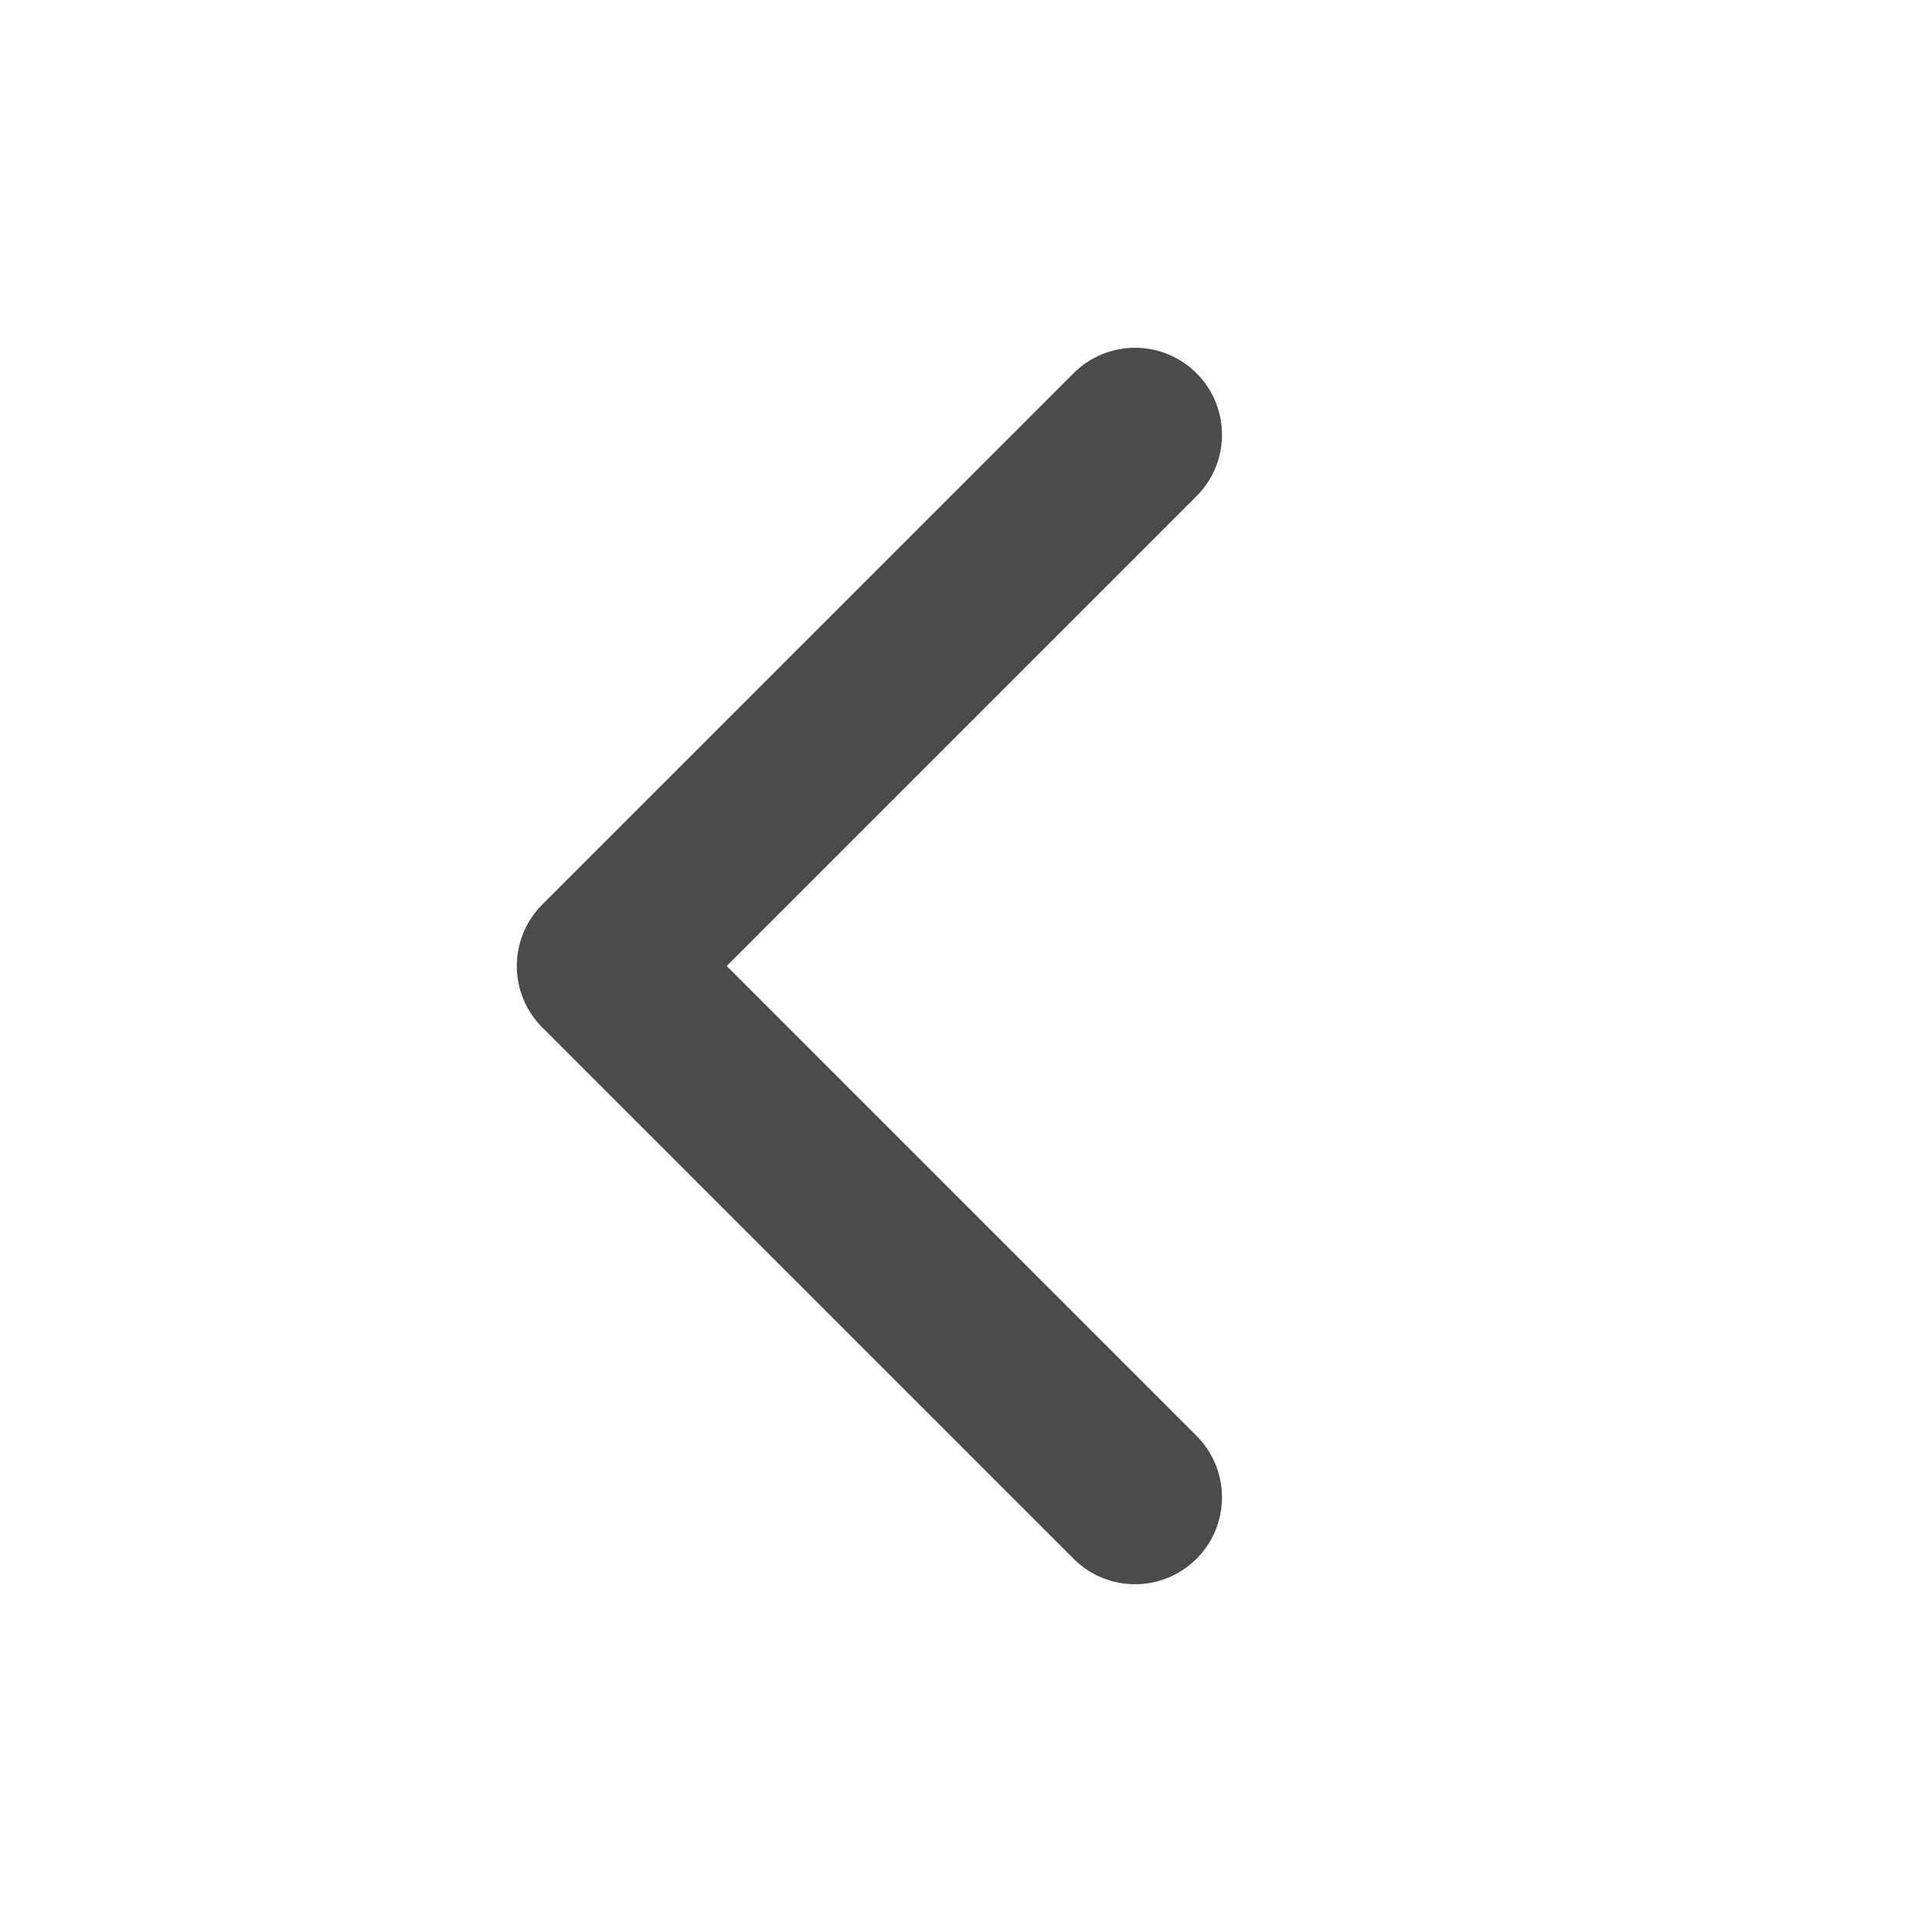
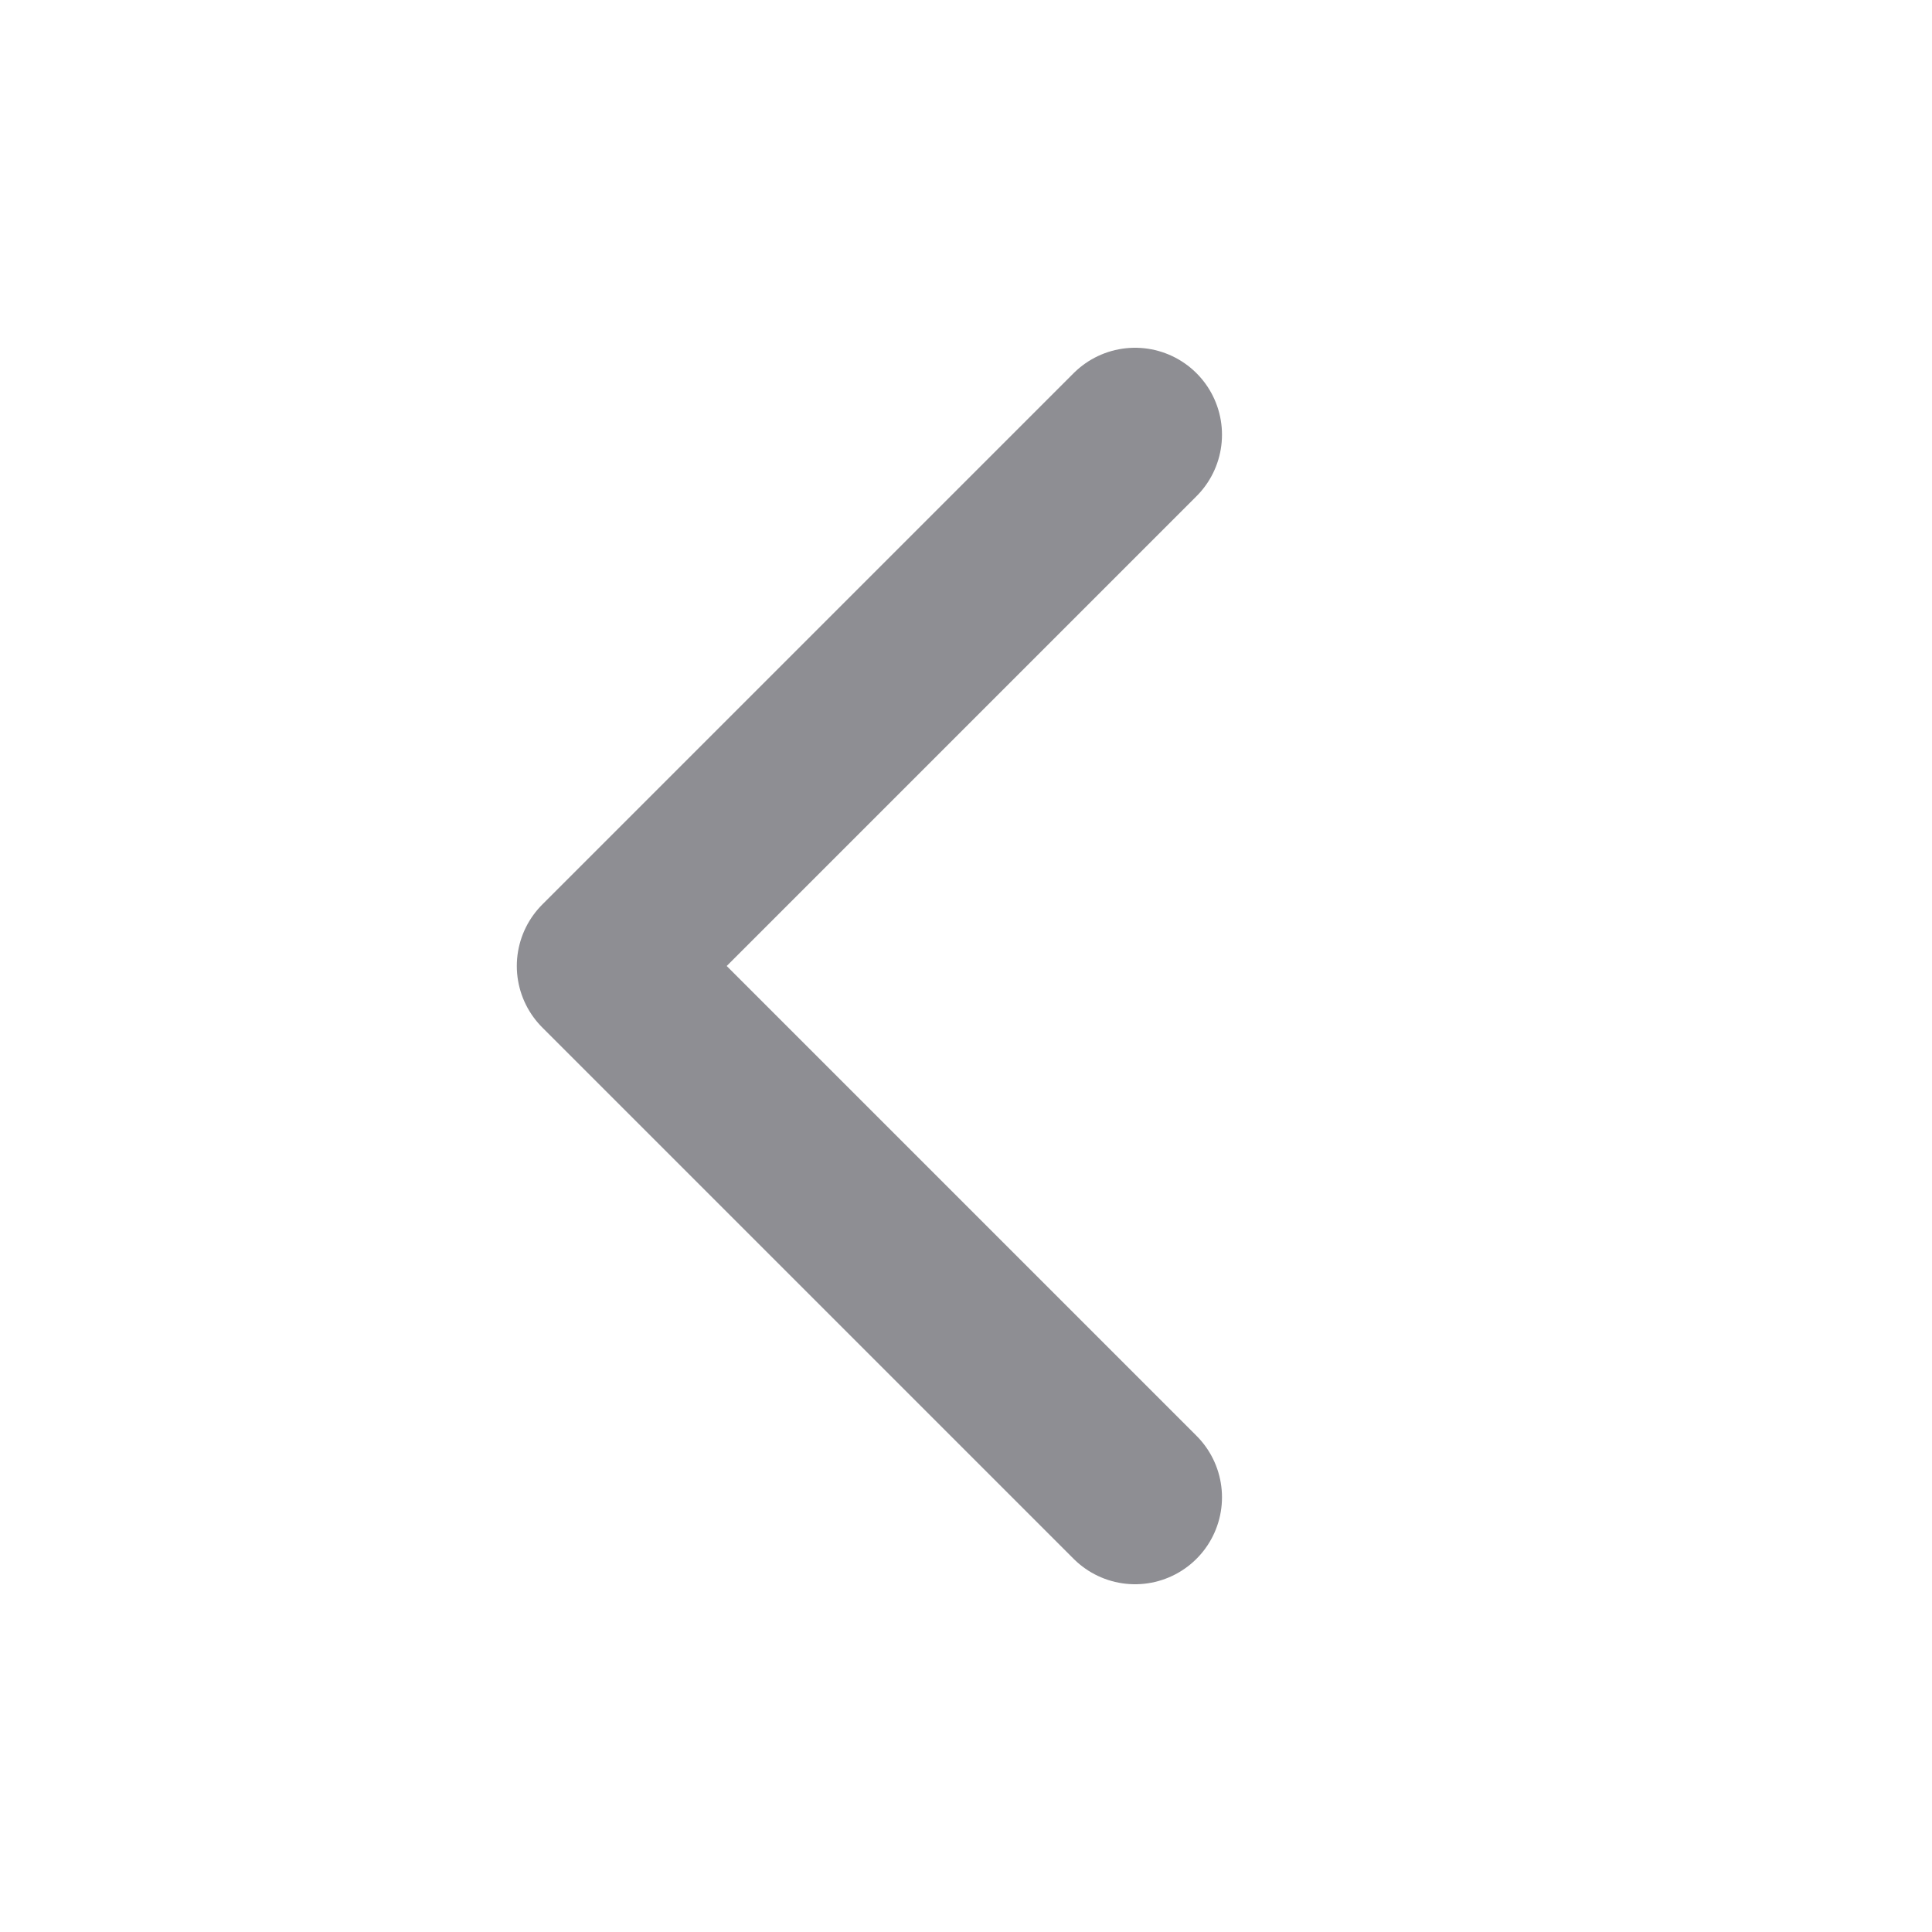
<svg xmlns="http://www.w3.org/2000/svg" width="20" height="20" viewBox="0 0 20 20" fill="none">
-   <path d="M11.75 4.5L6.25 10L11.75 15.5" stroke="#4B4B4B" stroke-width="1.8" stroke-linecap="round" stroke-linejoin="round" />
+   <path d="M11.75 4.5L6.25 10L11.75 15.5" stroke="#8E8E93" stroke-width="1.8" stroke-linecap="round" stroke-linejoin="round" />
</svg>
